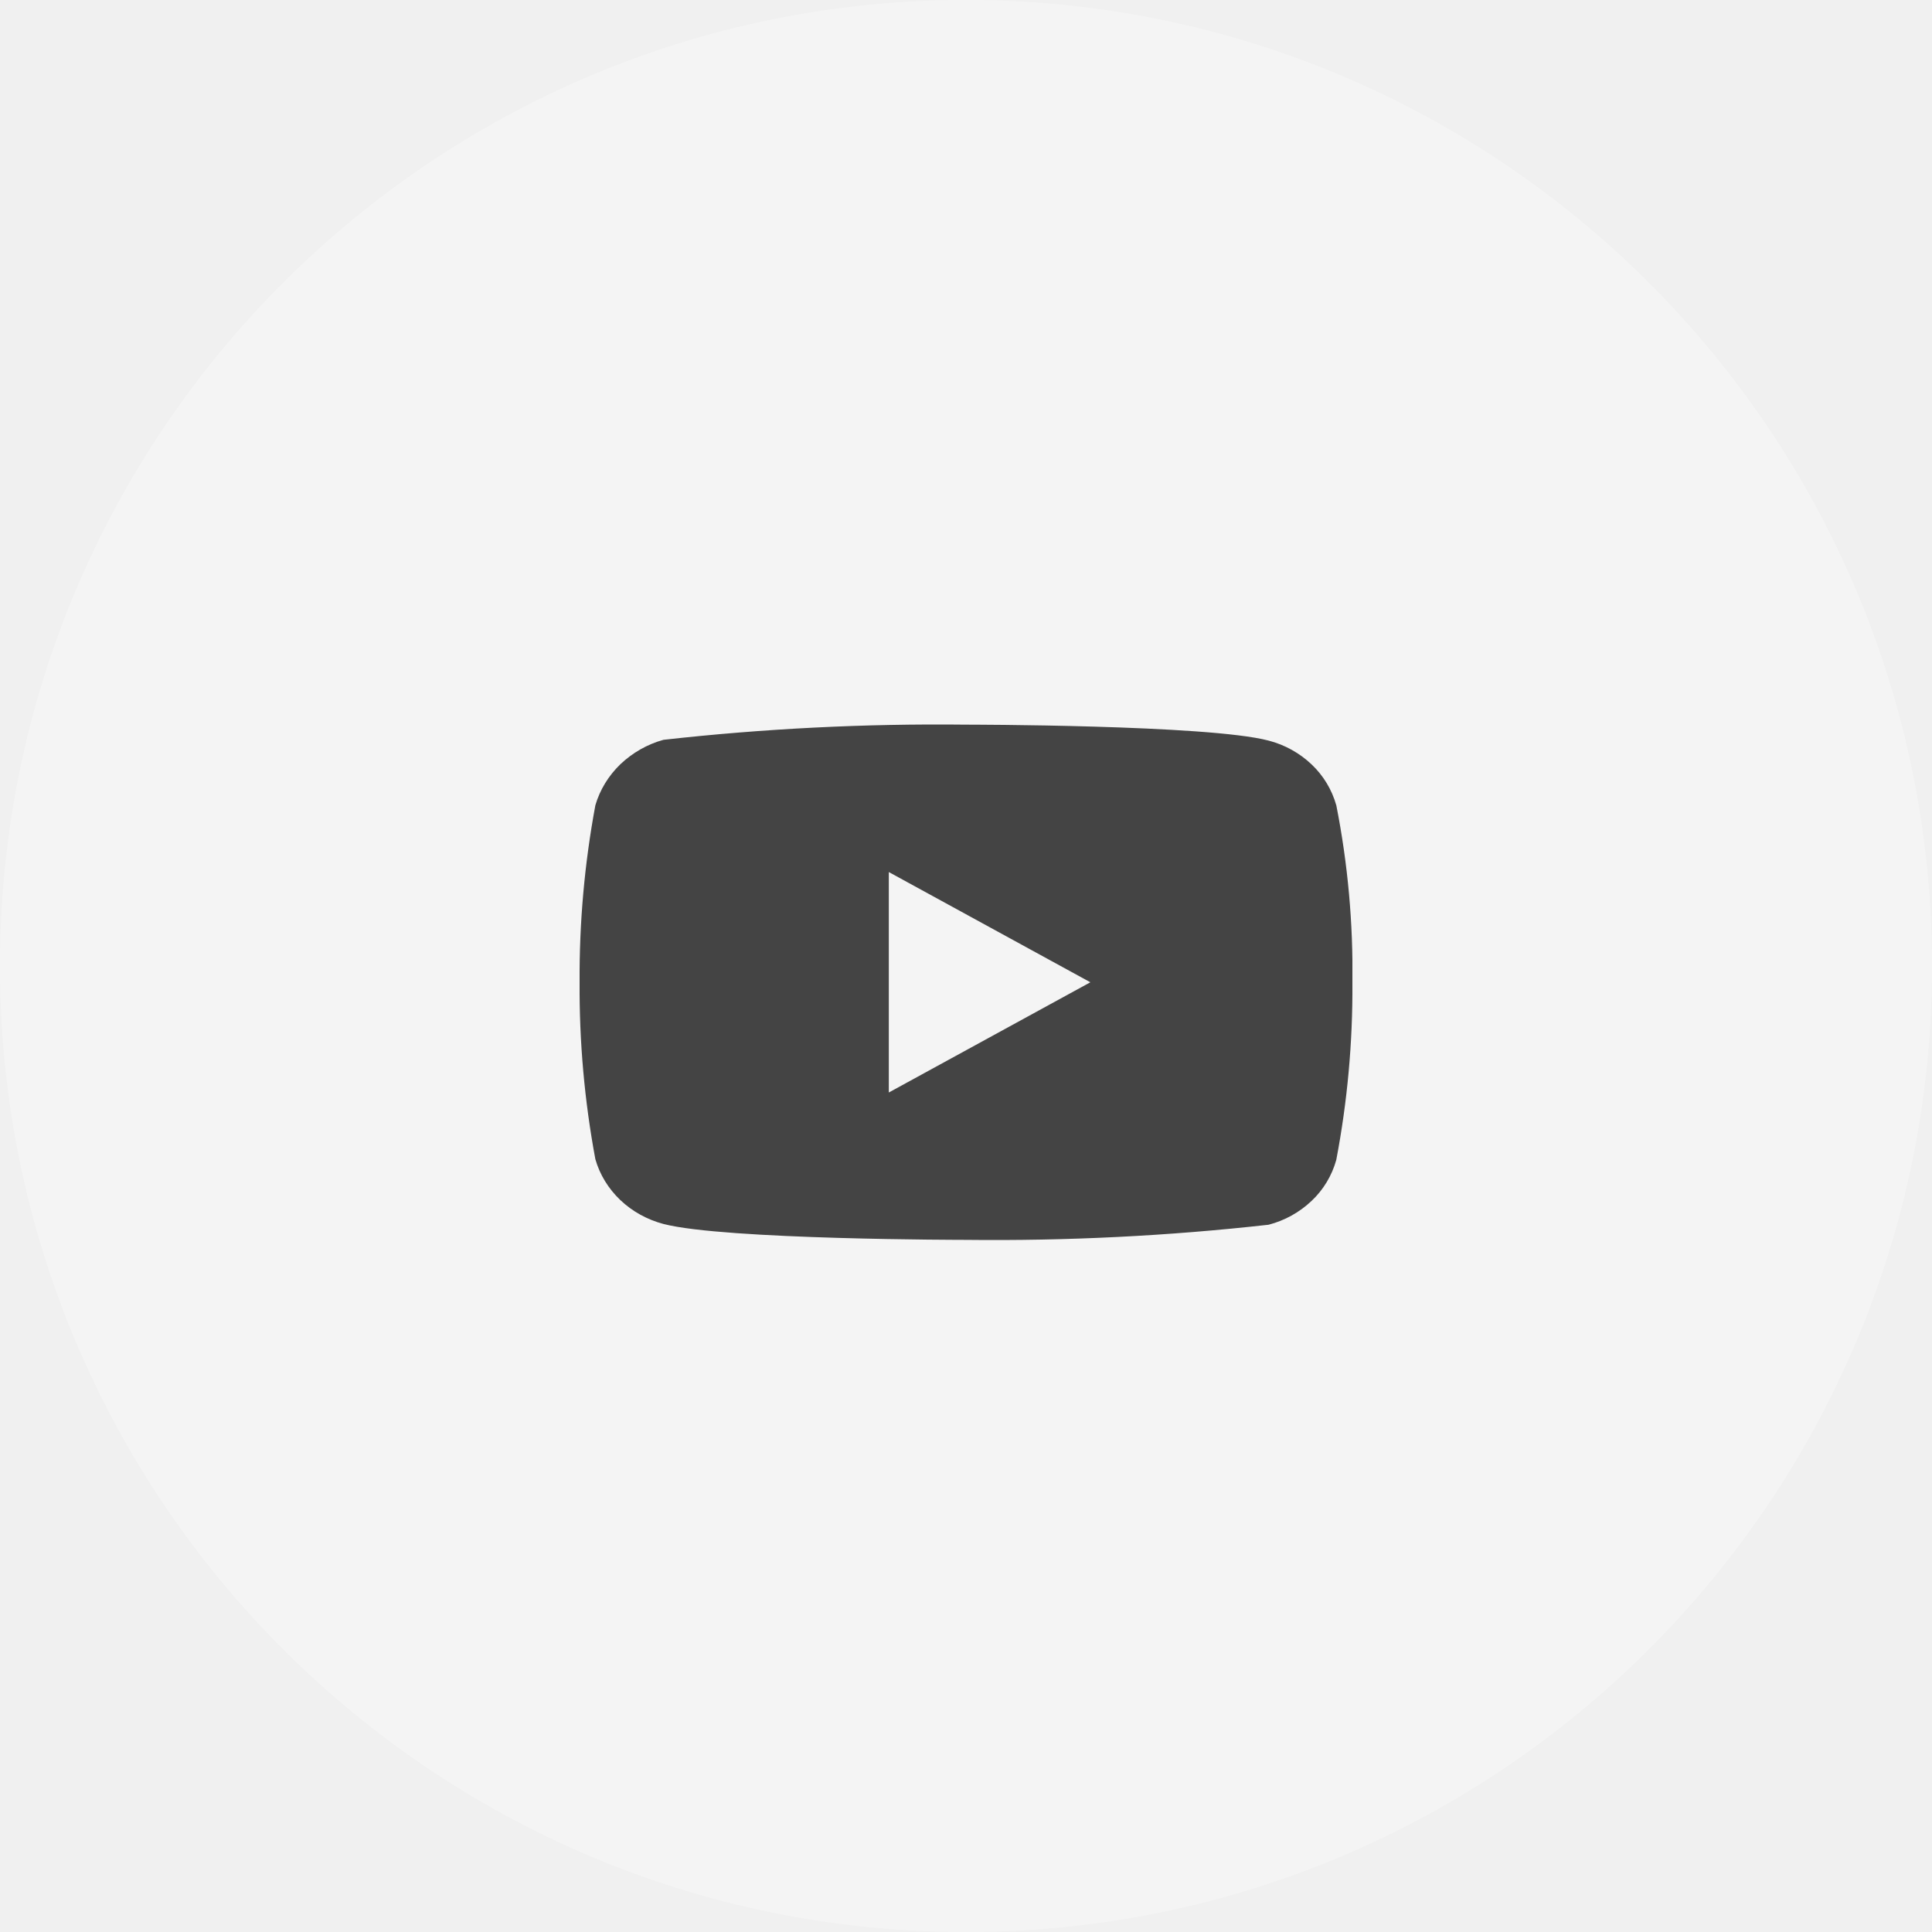
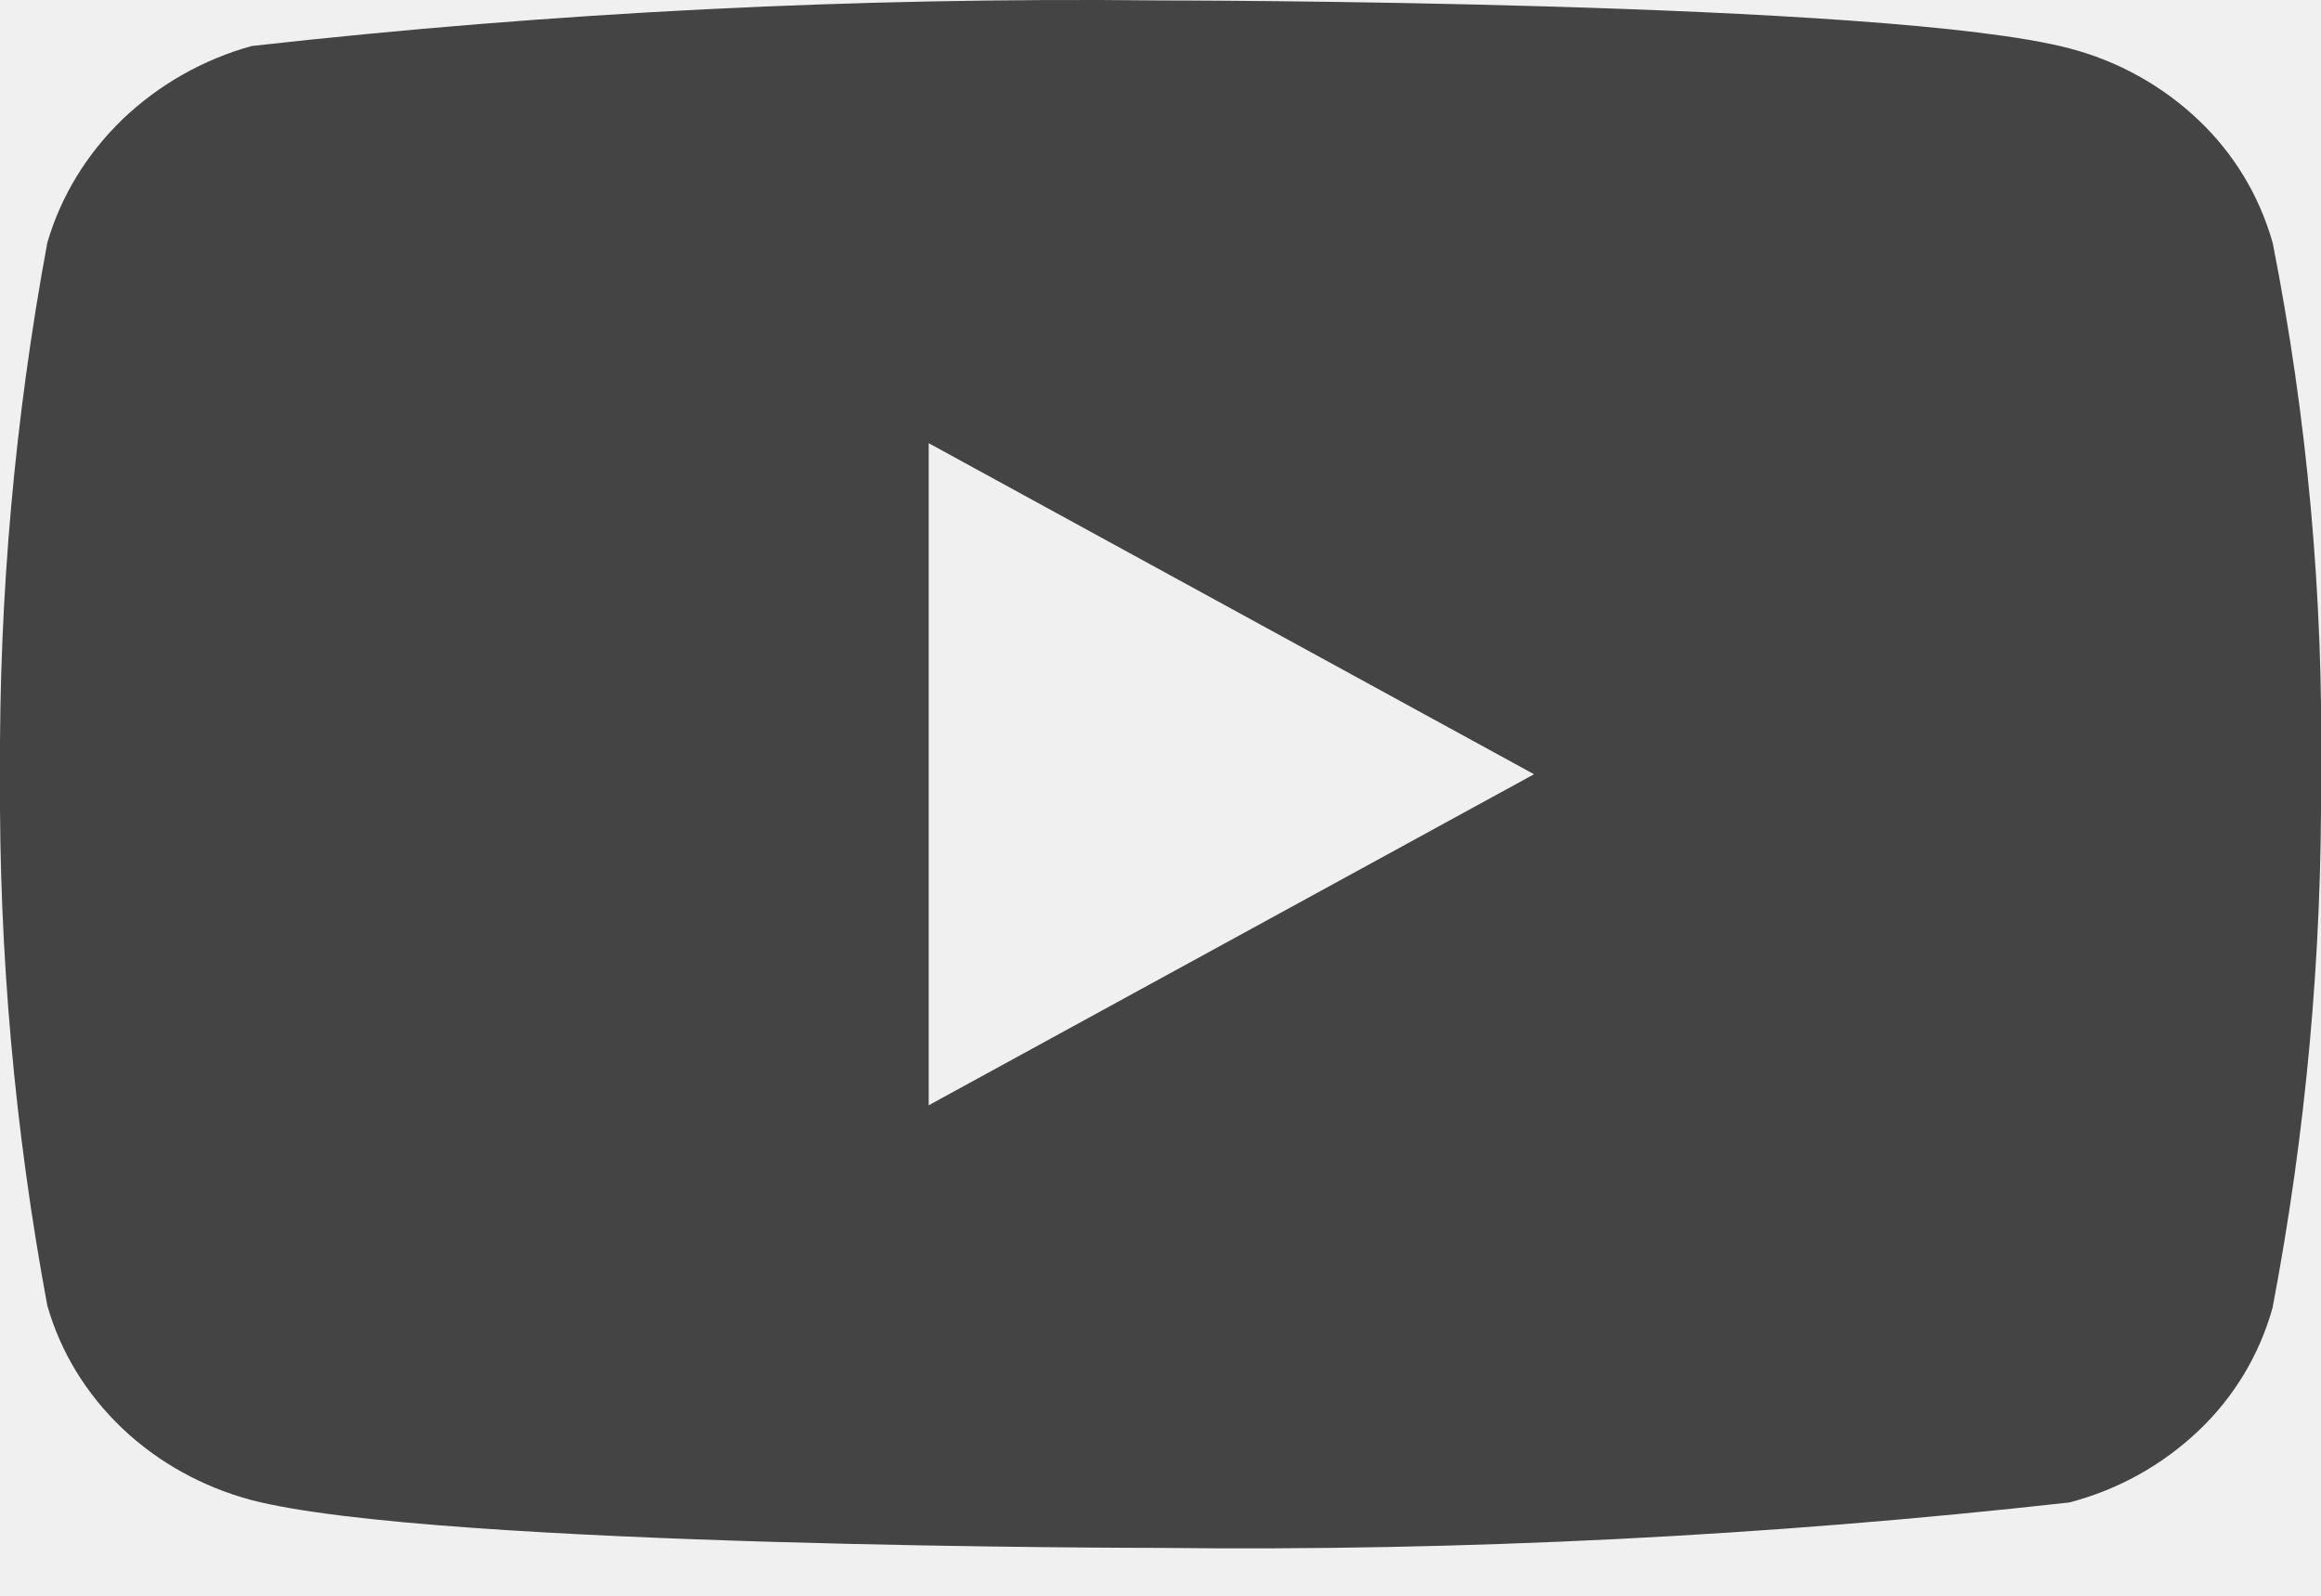
- <svg xmlns="http://www.w3.org/2000/svg" width="40" height="40" fill="none">
-   <circle cx="20" cy="20" r="20" fill="#fff" fill-opacity=".3" />
-   <g clip-path="url(#a)">
-     <path d="M27.667 16.675a1.858 1.858 0 0 0-.51-.847 2.033 2.033 0 0 0-.893-.495c-1.252-.33-6.268-.33-6.268-.33a51.098 51.098 0 0 0-6.26.314c-.334.092-.64.267-.892.506-.246.238-.425.53-.518.851A19.393 19.393 0 0 0 12 20.337c-.008 1.227.101 2.453.326 3.662.091.32.27.611.516.846.248.236.556.406.894.496 1.27.329 6.26.329 6.26.329 2.094.024 4.188-.08 6.268-.313.335-.087.642-.257.892-.495.244-.23.42-.523.51-.847.23-1.207.342-2.434.334-3.663a17.72 17.72 0 0 0-.333-3.678Zm-9.265 5.944v-4.564l4.173 2.282-4.173 2.282Z" fill="#444" />
+ <svg xmlns="http://www.w3.org/2000/svg" width="16" height="11" viewBox="0 0 16 11" fill="none">
+   <g clip-path="url(#clip0_26975_1316)">
+     <path d="M15.667 1.675C15.576 1.351 15.4 1.059 15.156 0.828C14.906 0.59 14.599 0.42 14.264 0.333C13.012 0.003 7.996 0.003 7.996 0.003C5.905 -0.02 3.815 0.084 1.736 0.317C1.402 0.409 1.095 0.583 0.844 0.823C0.598 1.061 0.419 1.353 0.326 1.674C0.102 2.882 -0.007 4.108 0 5.337C-0.008 6.564 0.101 7.79 0.326 8.999C0.417 9.319 0.595 9.61 0.842 9.845C1.09 10.081 1.398 10.251 1.736 10.341C3.005 10.67 7.996 10.67 7.996 10.67C10.09 10.694 12.184 10.589 14.264 10.357C14.599 10.27 14.906 10.1 15.156 9.862C15.4 9.631 15.576 9.338 15.666 9.015C15.896 7.808 16.008 6.581 16 5.352C16.018 4.118 15.906 2.885 15.667 1.674V1.675ZM6.402 7.619V3.055L10.575 5.337L6.402 7.619Z" fill="#444444" />
  </g>
  <defs>
-     <clipPath id="a">
-       <path fill="#fff" transform="translate(12 15)" d="M0 0h16v11H0z" />
+     <clipPath id="clip0_26975_1316">
+       <rect width="16" height="11" fill="white" />
    </clipPath>
  </defs>
</svg>
